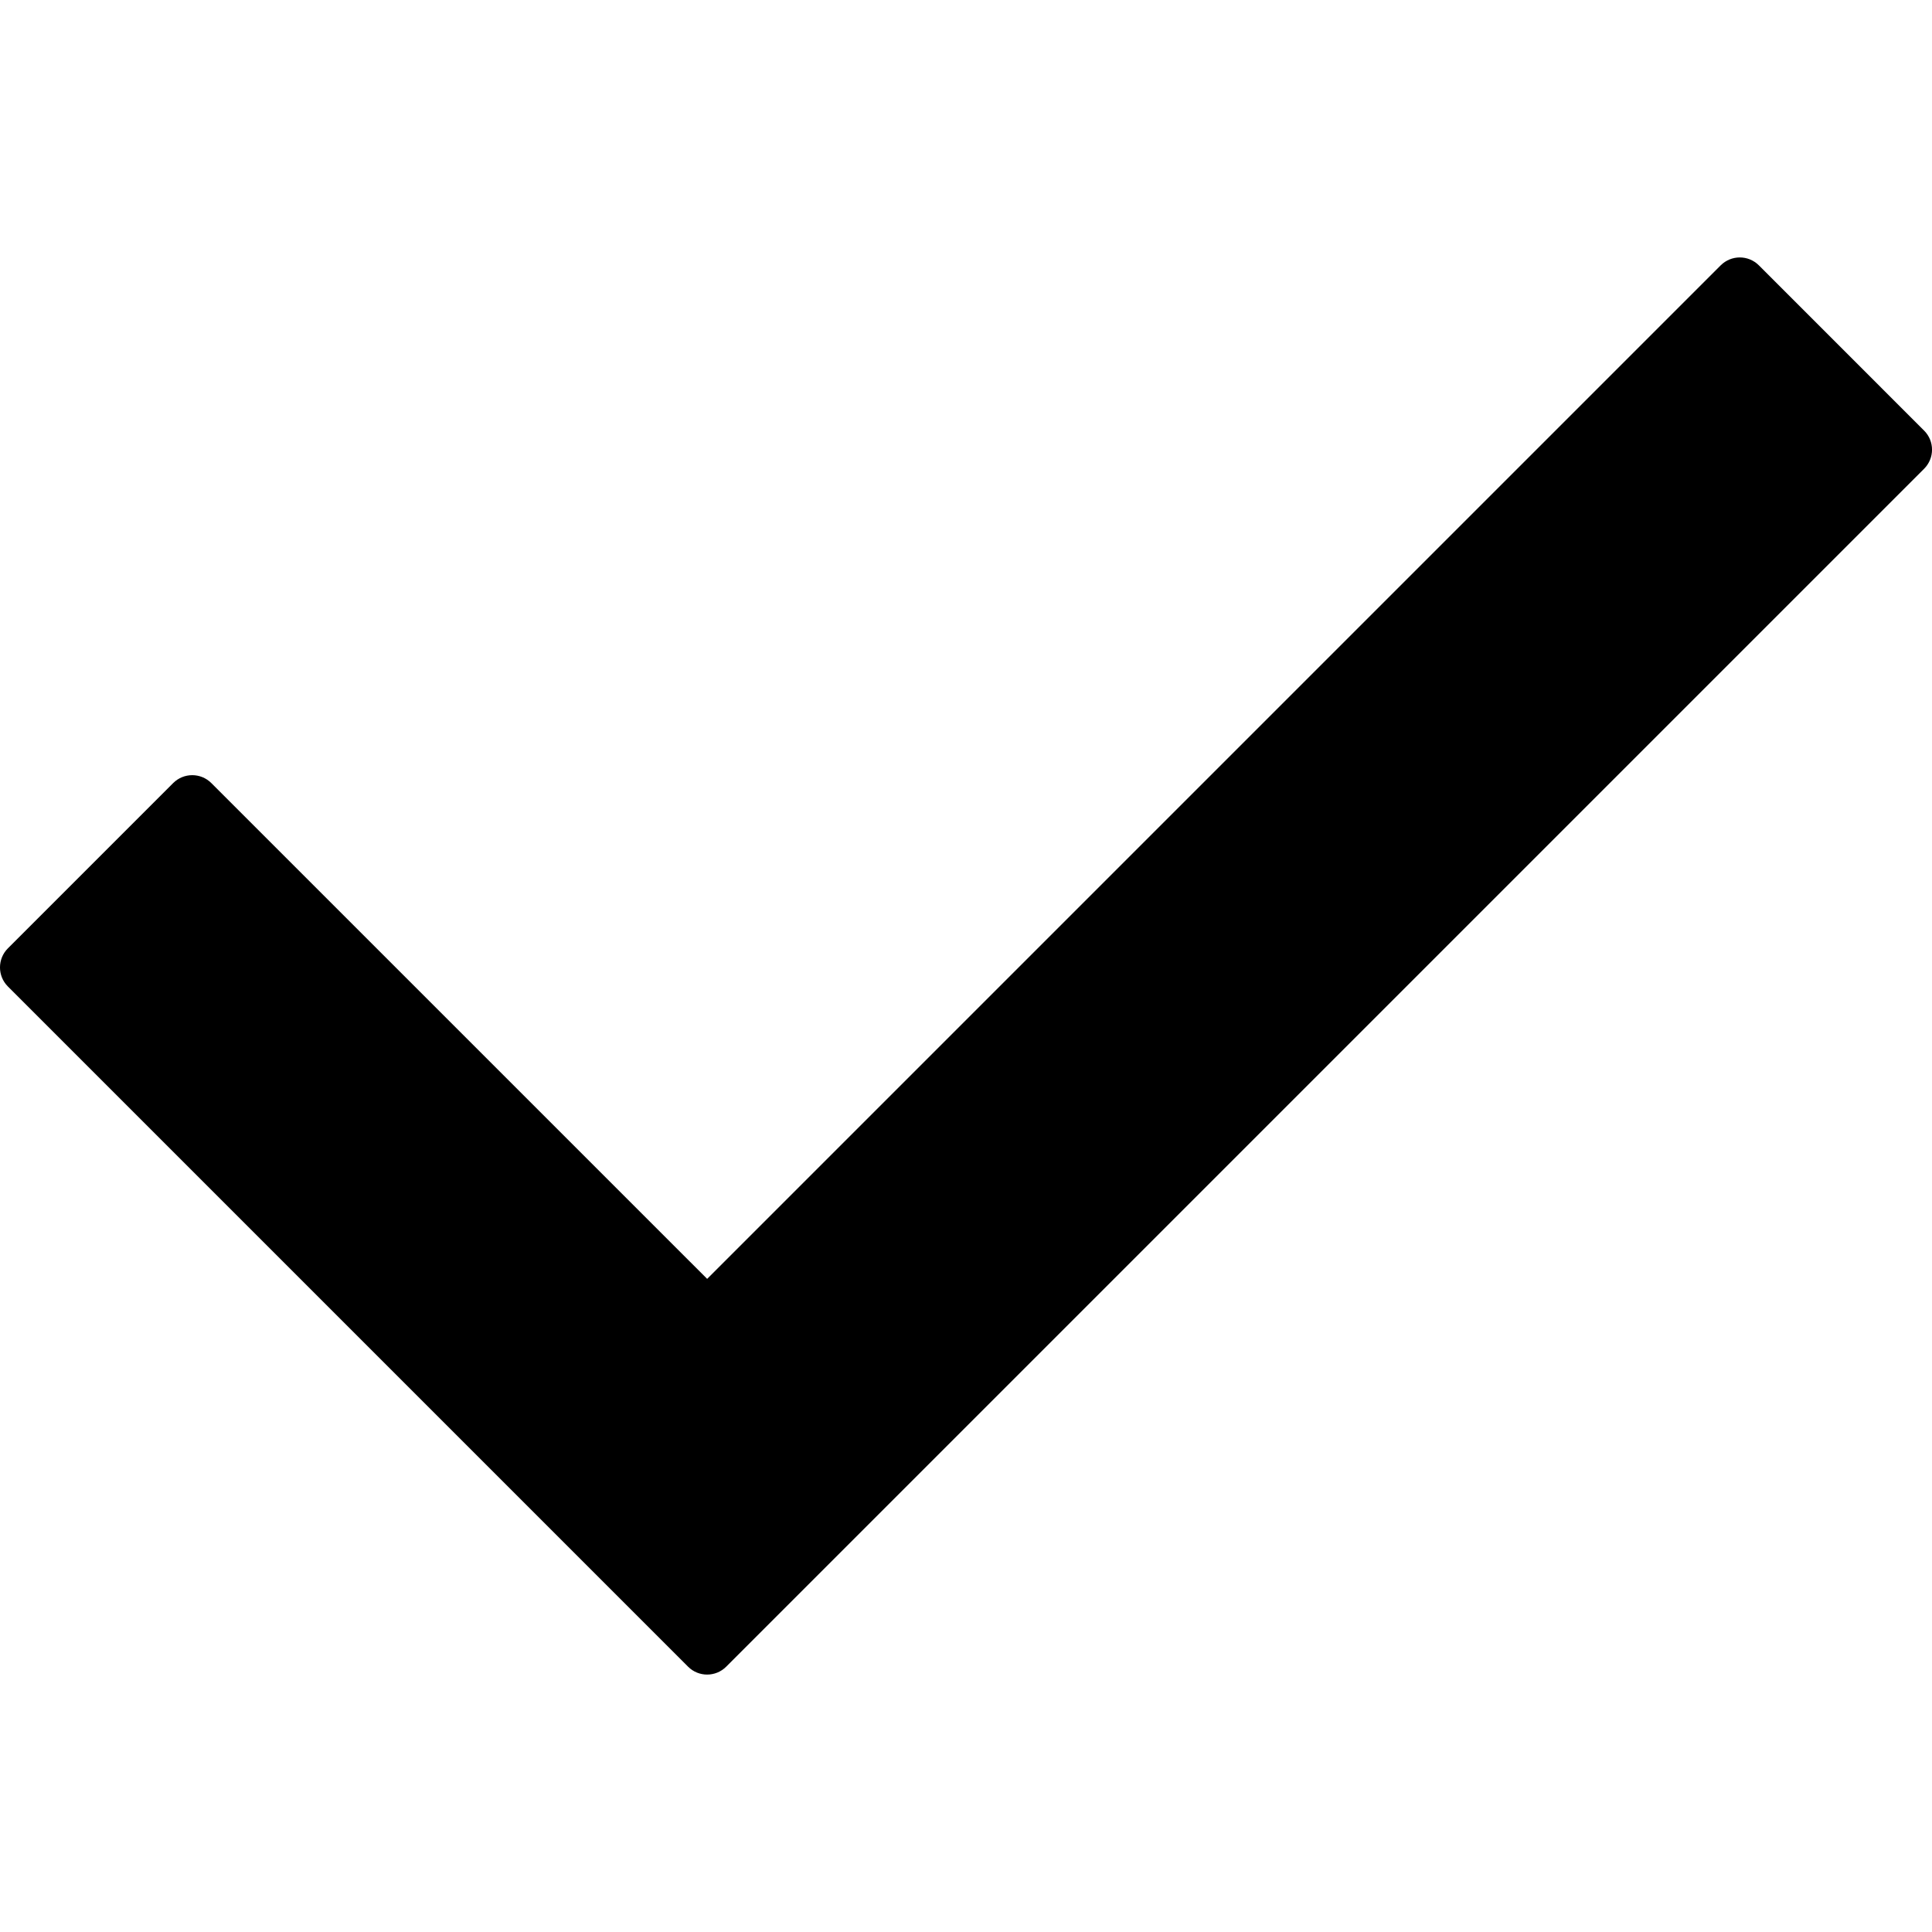
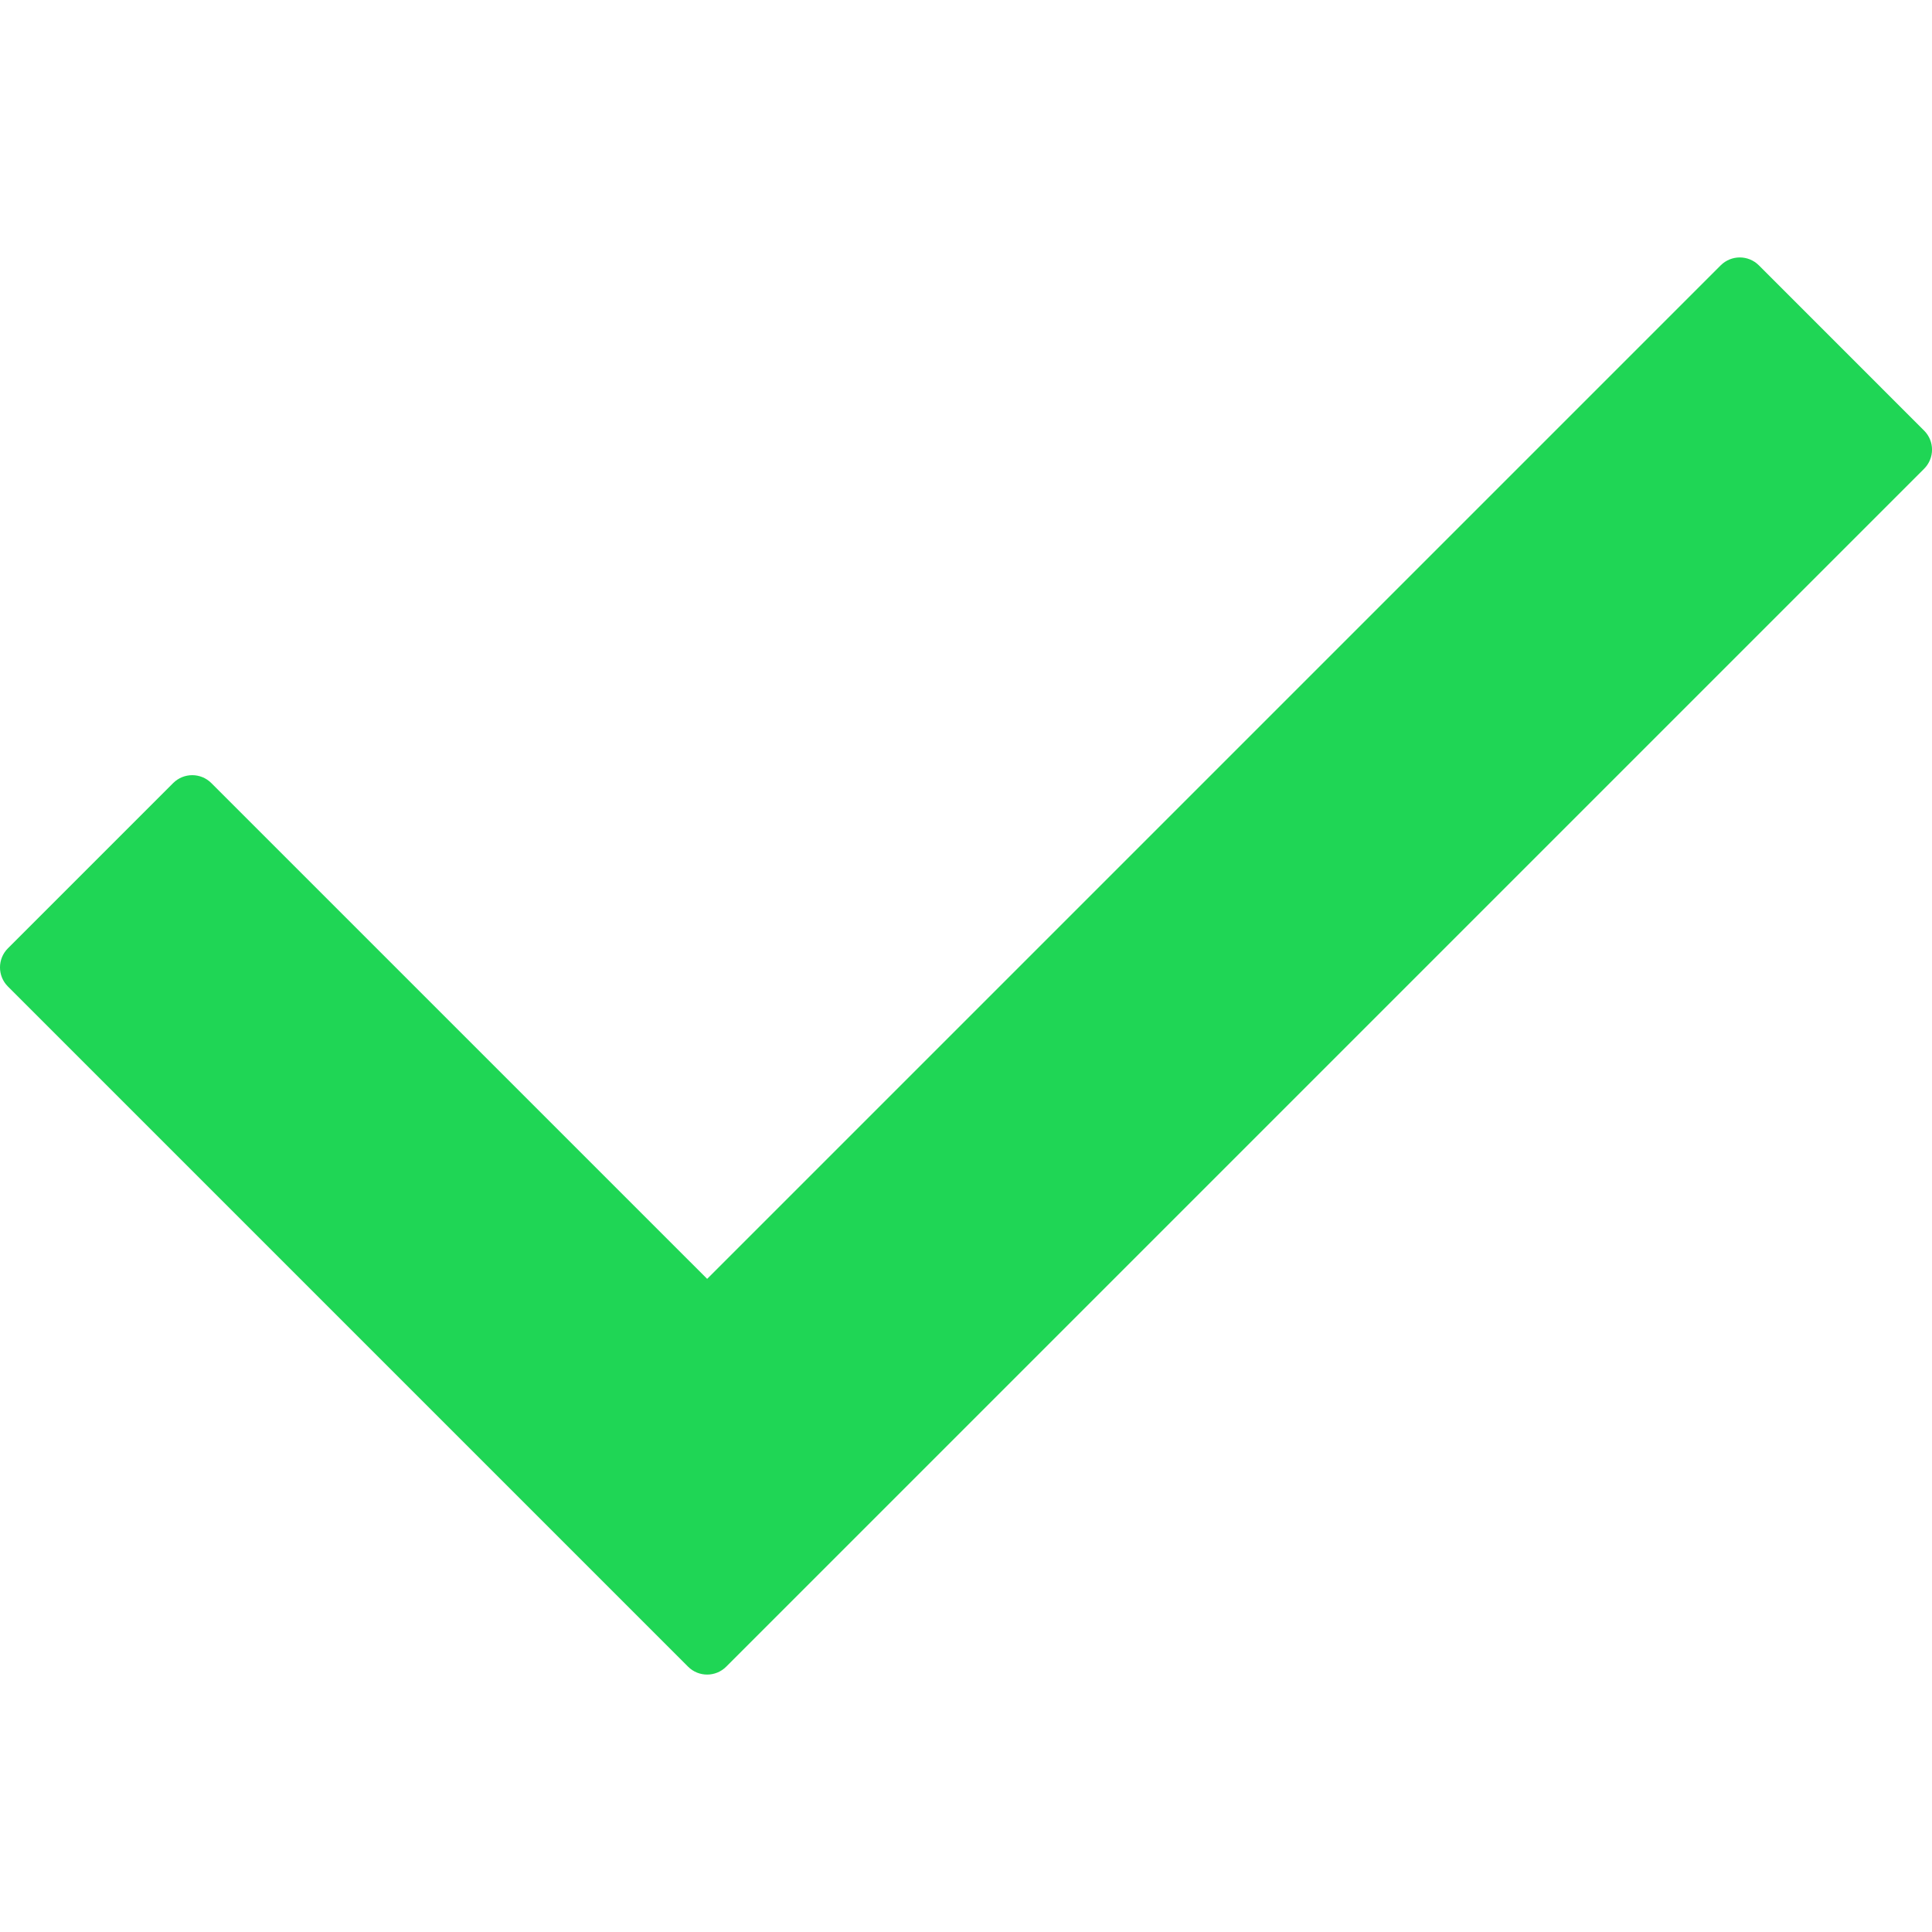
<svg xmlns="http://www.w3.org/2000/svg" version="1.1" id="Capa_1" x="0px" y="0px" width="78.369px" height="78.369px" viewBox="0 0 78.369 78.369" style="enable-background:new 0 0 78.369 78.369;" xml:space="preserve">
-   <path d="M78.049,19.015L29.458,67.606c-0.428,0.428-1.121,0.428-1.548,0L0.32,40.015c-0.427-0.426-0.427-1.119,0-1.547l6.704-6.704   c0.428-0.427,1.121-0.427,1.548,0l20.113,20.112l41.113-41.113c0.429-0.427,1.12-0.427,1.548,0l6.703,6.704   C78.477,17.894,78.477,18.586,78.049,19.015z" />
+   <path fill="#1fd655" d="M78.049,19.015L29.458,67.606c-0.428,0.428-1.121,0.428-1.548,0L0.32,40.015c-0.427-0.426-0.427-1.119,0-1.547l6.704-6.704   c0.428-0.427,1.121-0.427,1.548,0l20.113,20.112l41.113-41.113c0.429-0.427,1.12-0.427,1.548,0l6.703,6.704   C78.477,17.894,78.477,18.586,78.049,19.015z" />
</svg>
